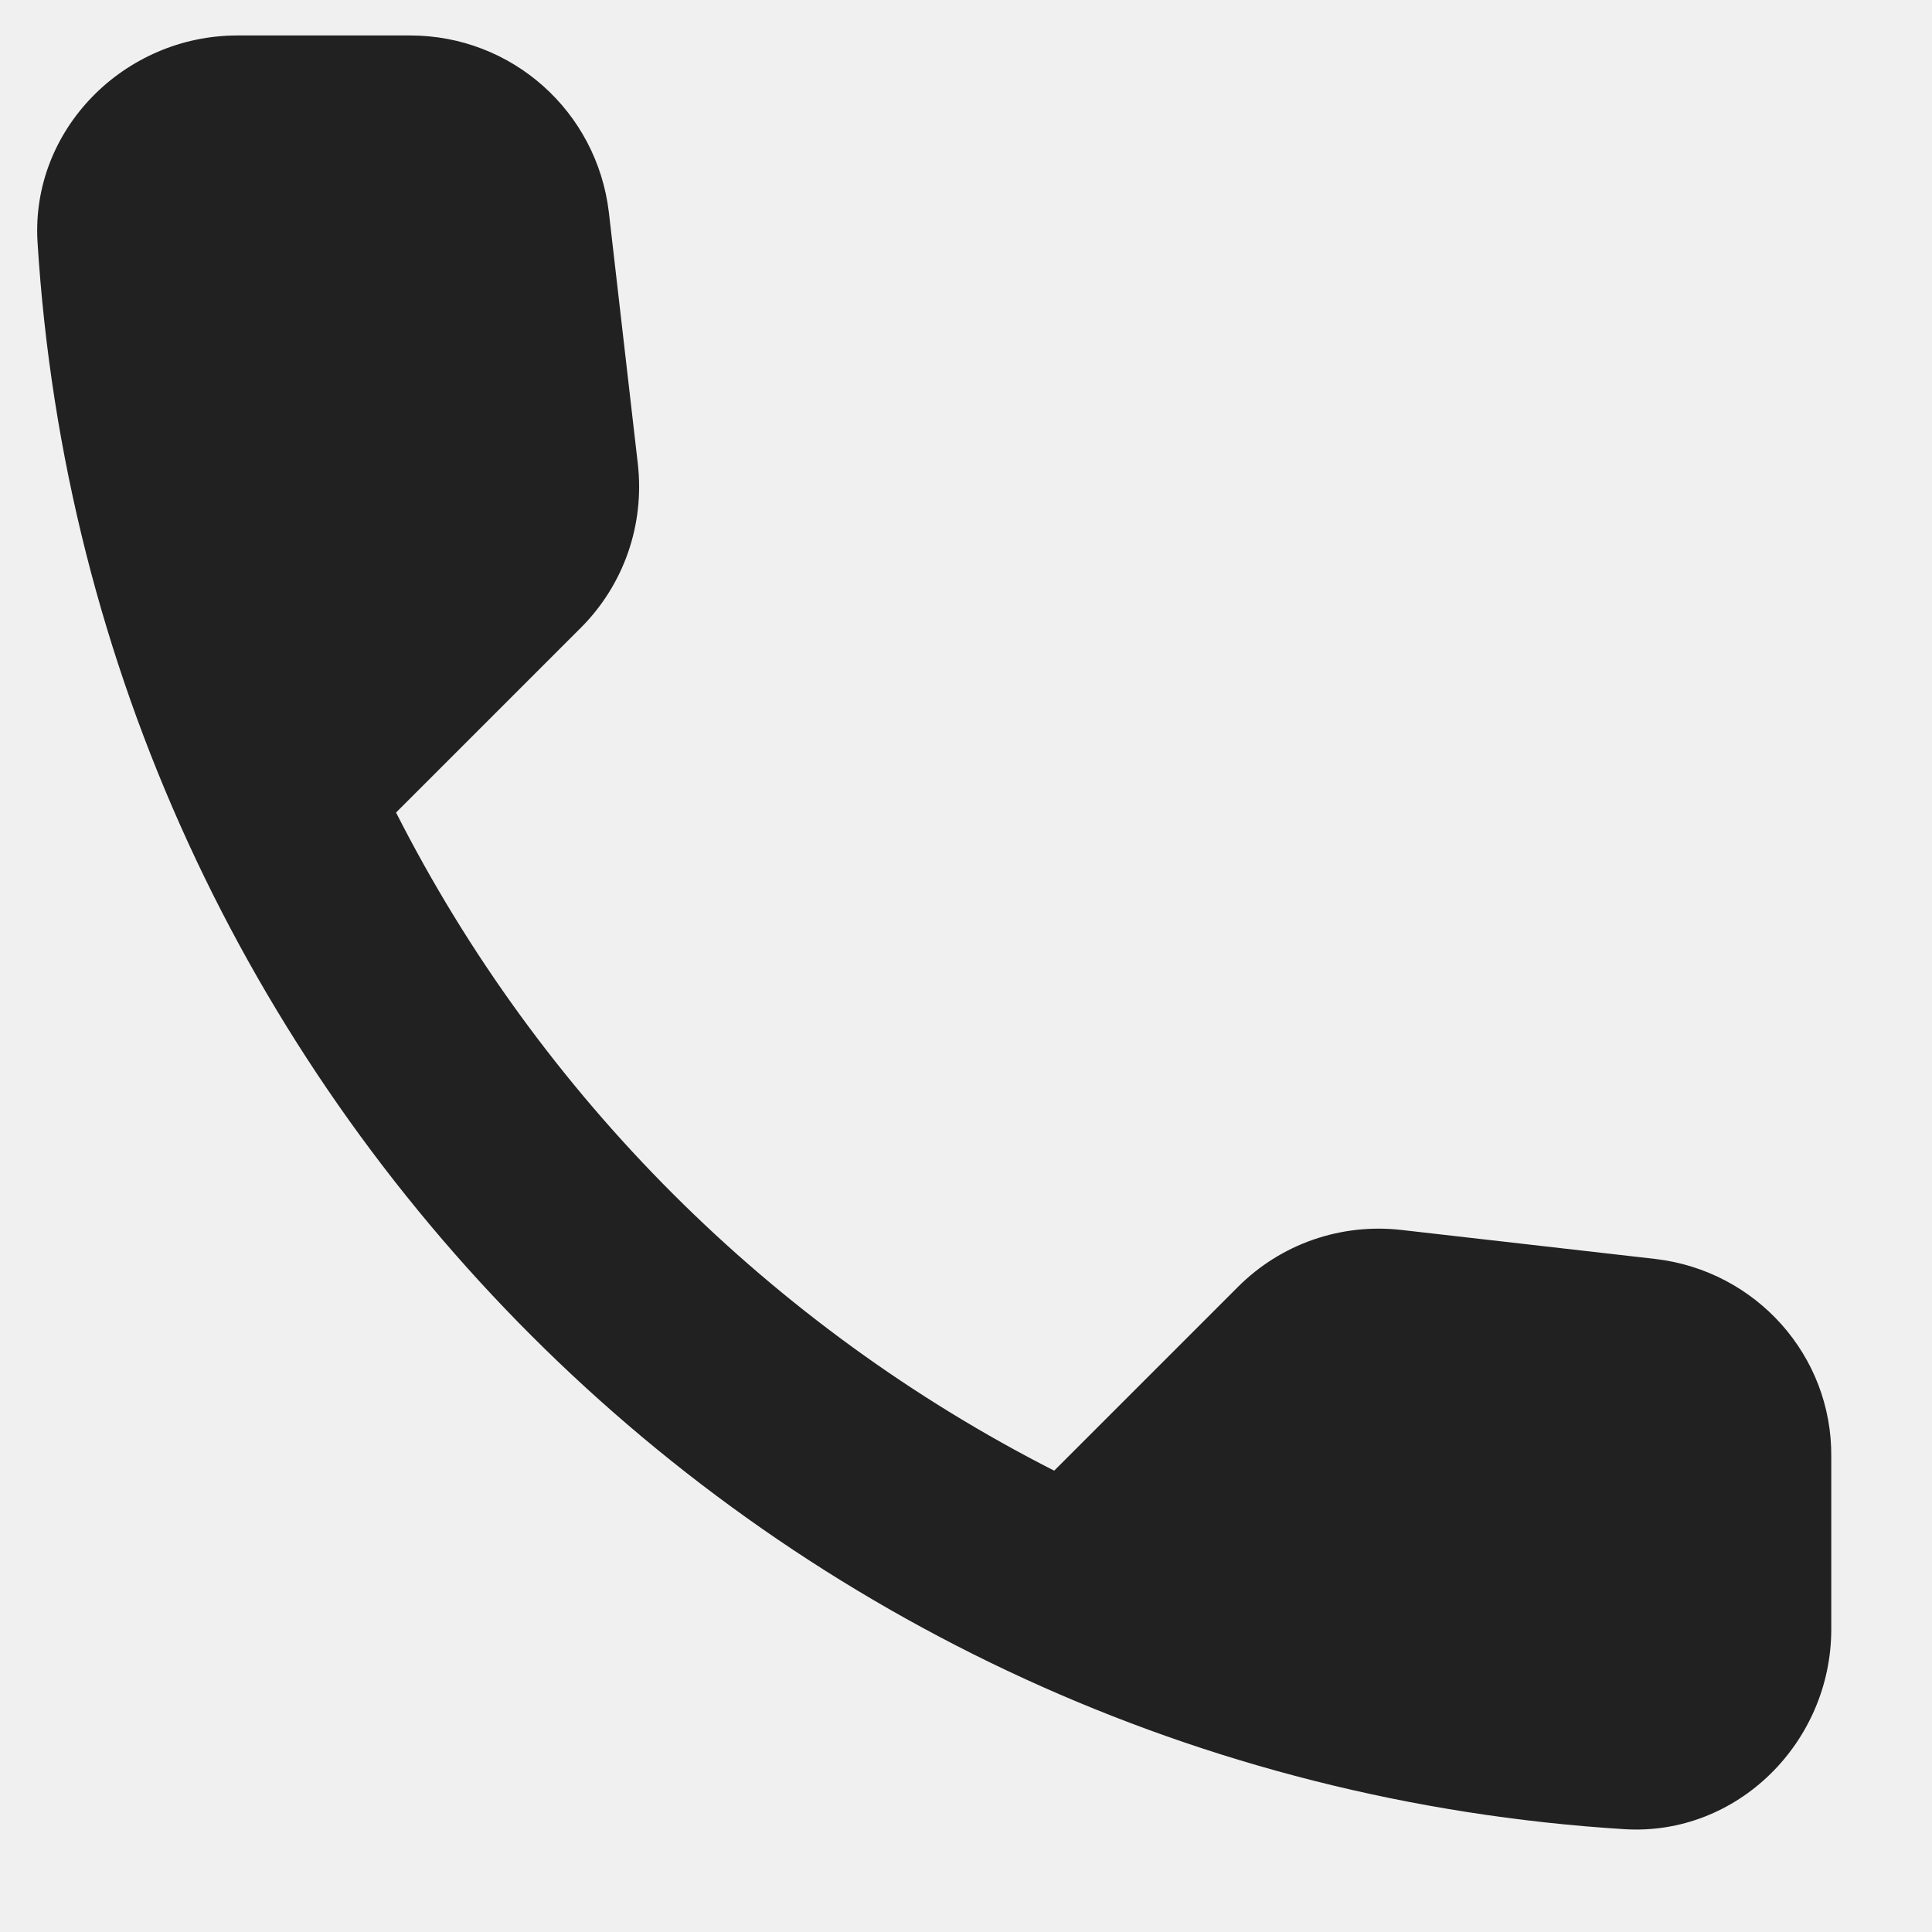
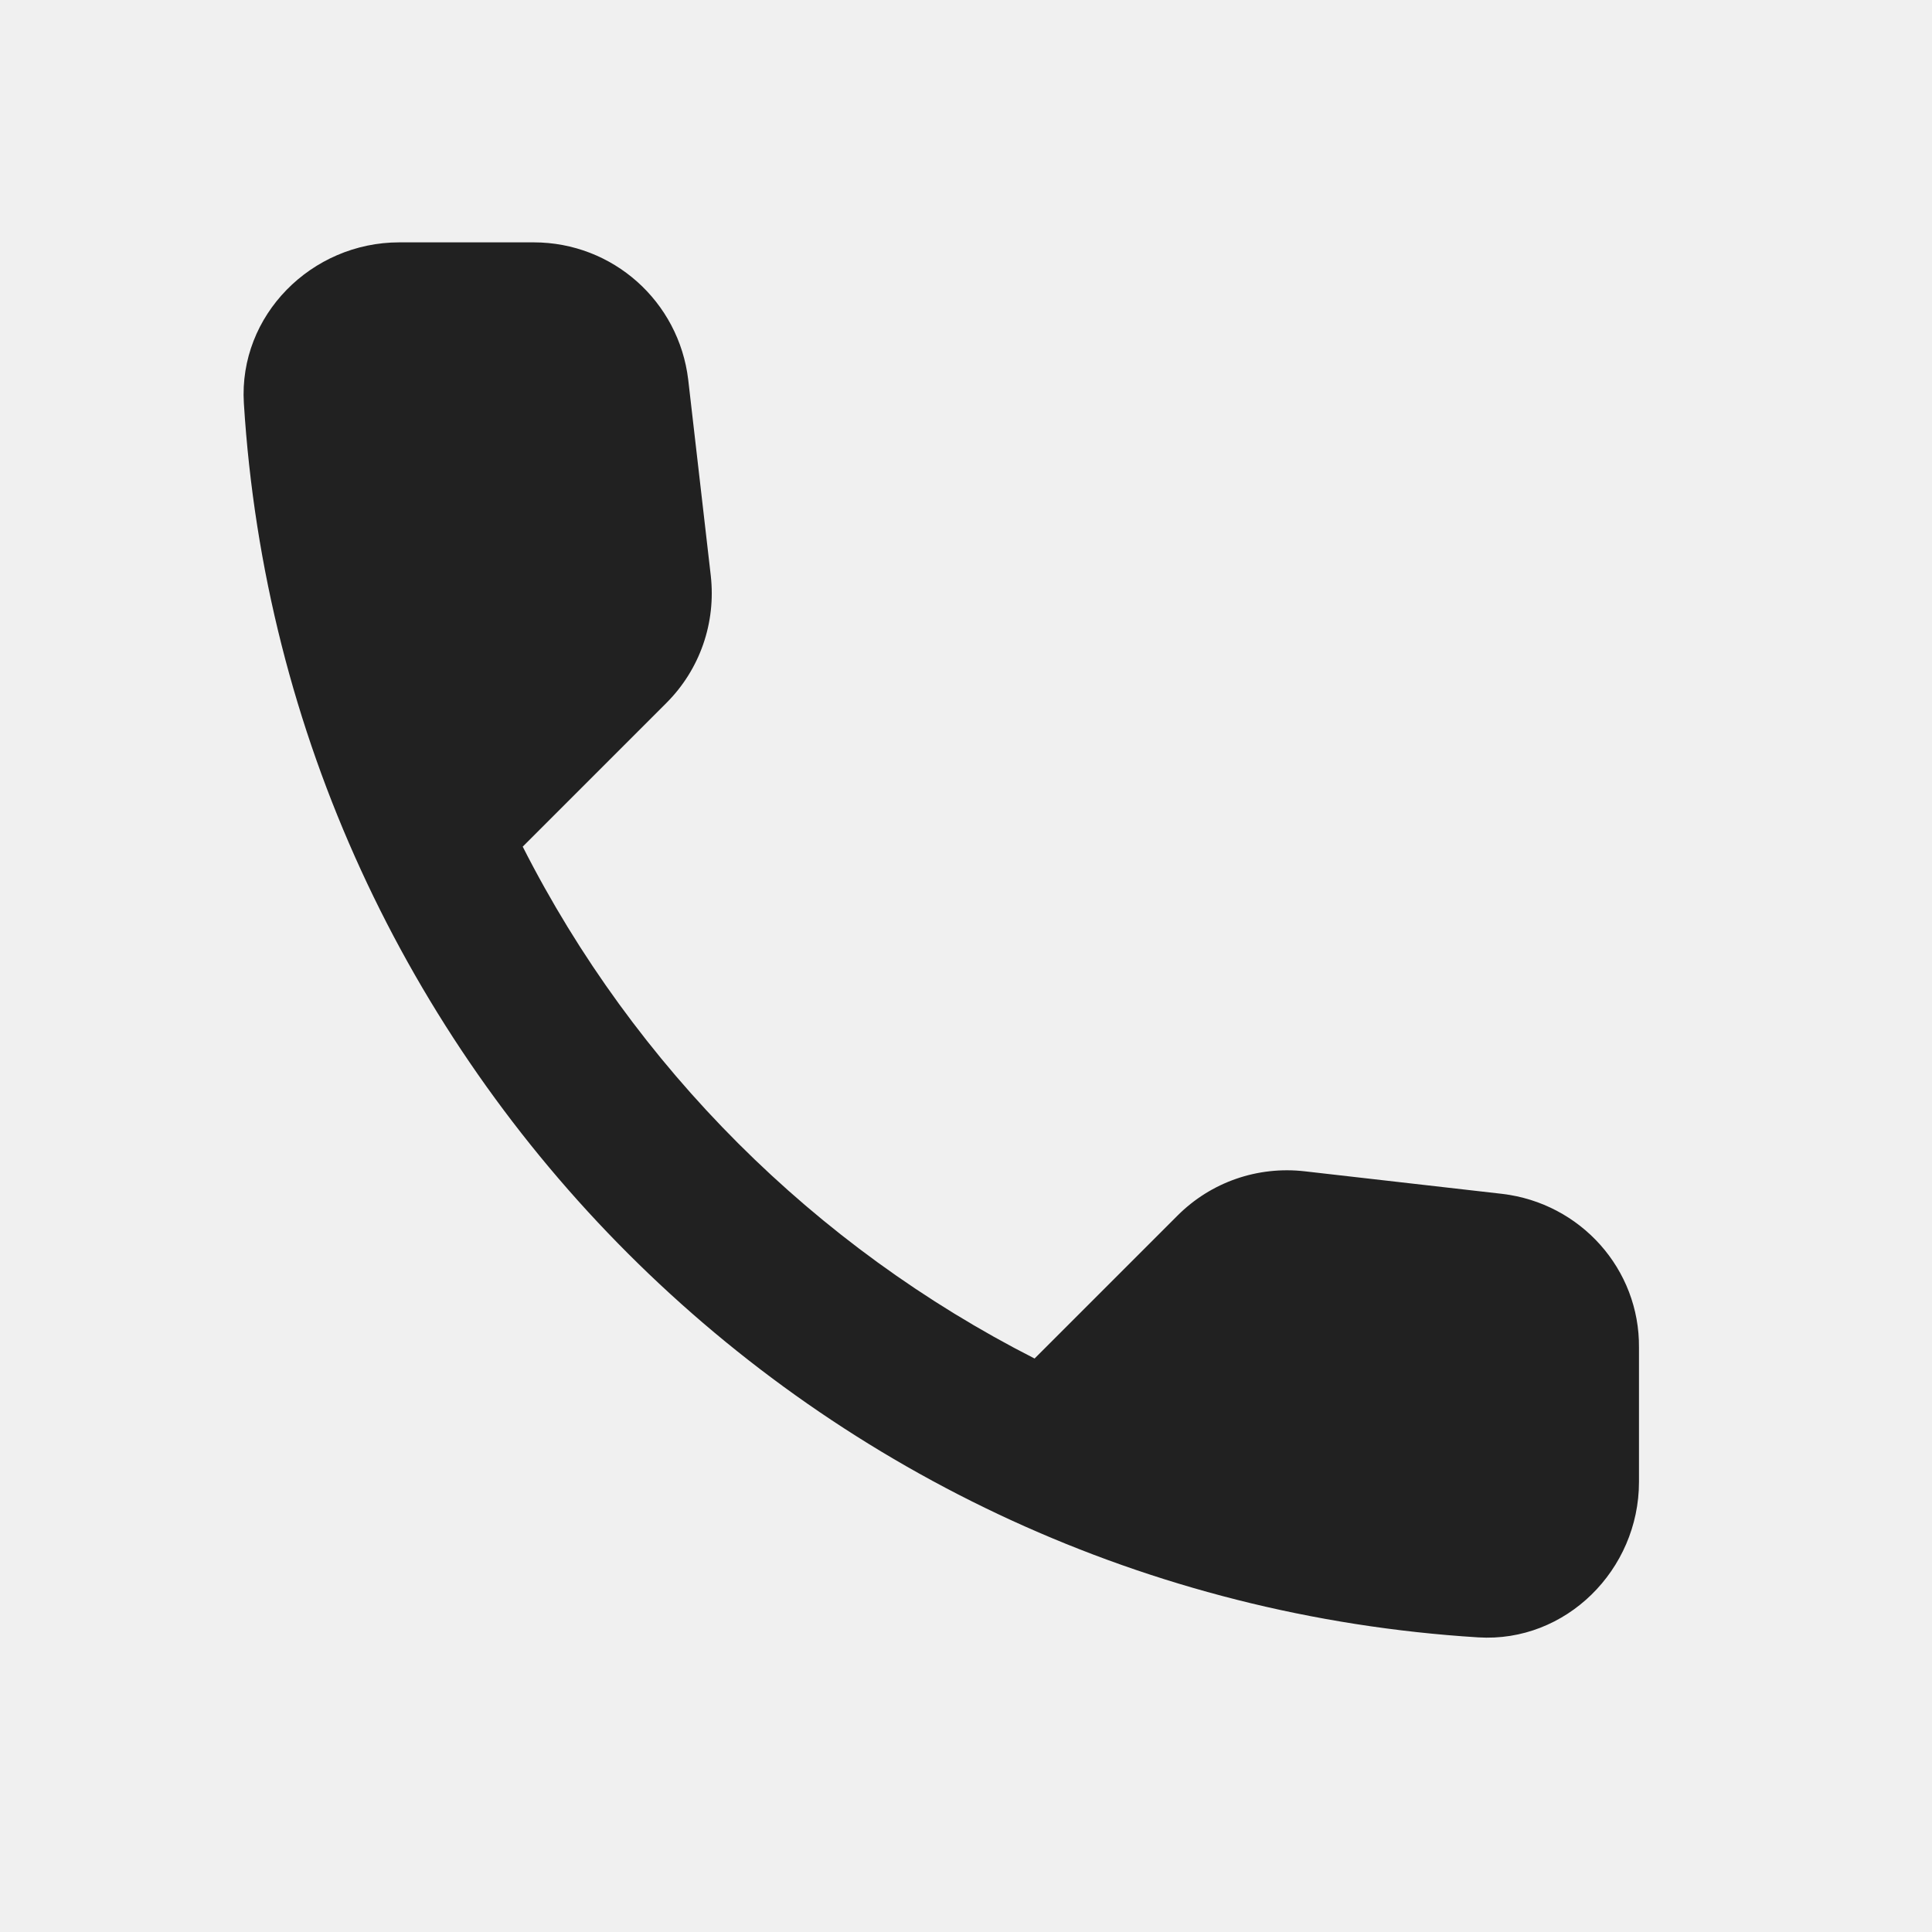
- <svg xmlns="http://www.w3.org/2000/svg" width="14" height="14" viewBox="0 0 14 14" fill="none">
-   <path id="Vector" d="M11.996 9.123L10.158 8.913C9.716 8.862 9.282 9.014 8.971 9.325L7.639 10.657C5.591 9.615 3.913 7.943 2.87 5.888L4.209 4.549C4.52 4.238 4.672 3.803 4.622 3.362L4.412 1.538C4.325 0.807 3.71 0.257 2.972 0.257H1.72C0.902 0.257 0.222 0.938 0.272 1.755C0.656 7.936 5.599 12.871 11.772 13.255C12.589 13.305 13.27 12.625 13.27 11.807V10.556C13.277 9.825 12.727 9.209 11.996 9.123Z" fill="#212121" />
+ <svg xmlns="http://www.w3.org/2000/svg" width="18" height="18" viewBox="0 0 18 18" fill="none">
+   <g id="phone-black-18dp 1" clip-path="url(#clip0_4082_1340)">
+     <path id="Vector" d="M13.996 11.123L12.158 10.913C11.716 10.862 11.282 11.014 10.971 11.325L9.639 12.657C7.591 11.615 5.913 9.943 4.87 7.888L6.209 6.549C6.52 6.238 6.672 5.804 6.622 5.362L6.412 3.538C6.325 2.808 5.71 2.258 4.972 2.258H3.72C2.902 2.258 2.222 2.938 2.272 3.756C2.656 9.936 7.599 14.871 13.772 15.255C14.589 15.306 15.27 14.625 15.27 13.807V12.556C15.277 11.825 14.727 11.21 13.996 11.123Z" fill="#212121" />
+   </g>
+   <defs>
+     <clipPath id="clip0_4082_1340">
+       <rect width="18" height="18" fill="white" />
+     </clipPath>
+   </defs>
</svg>
